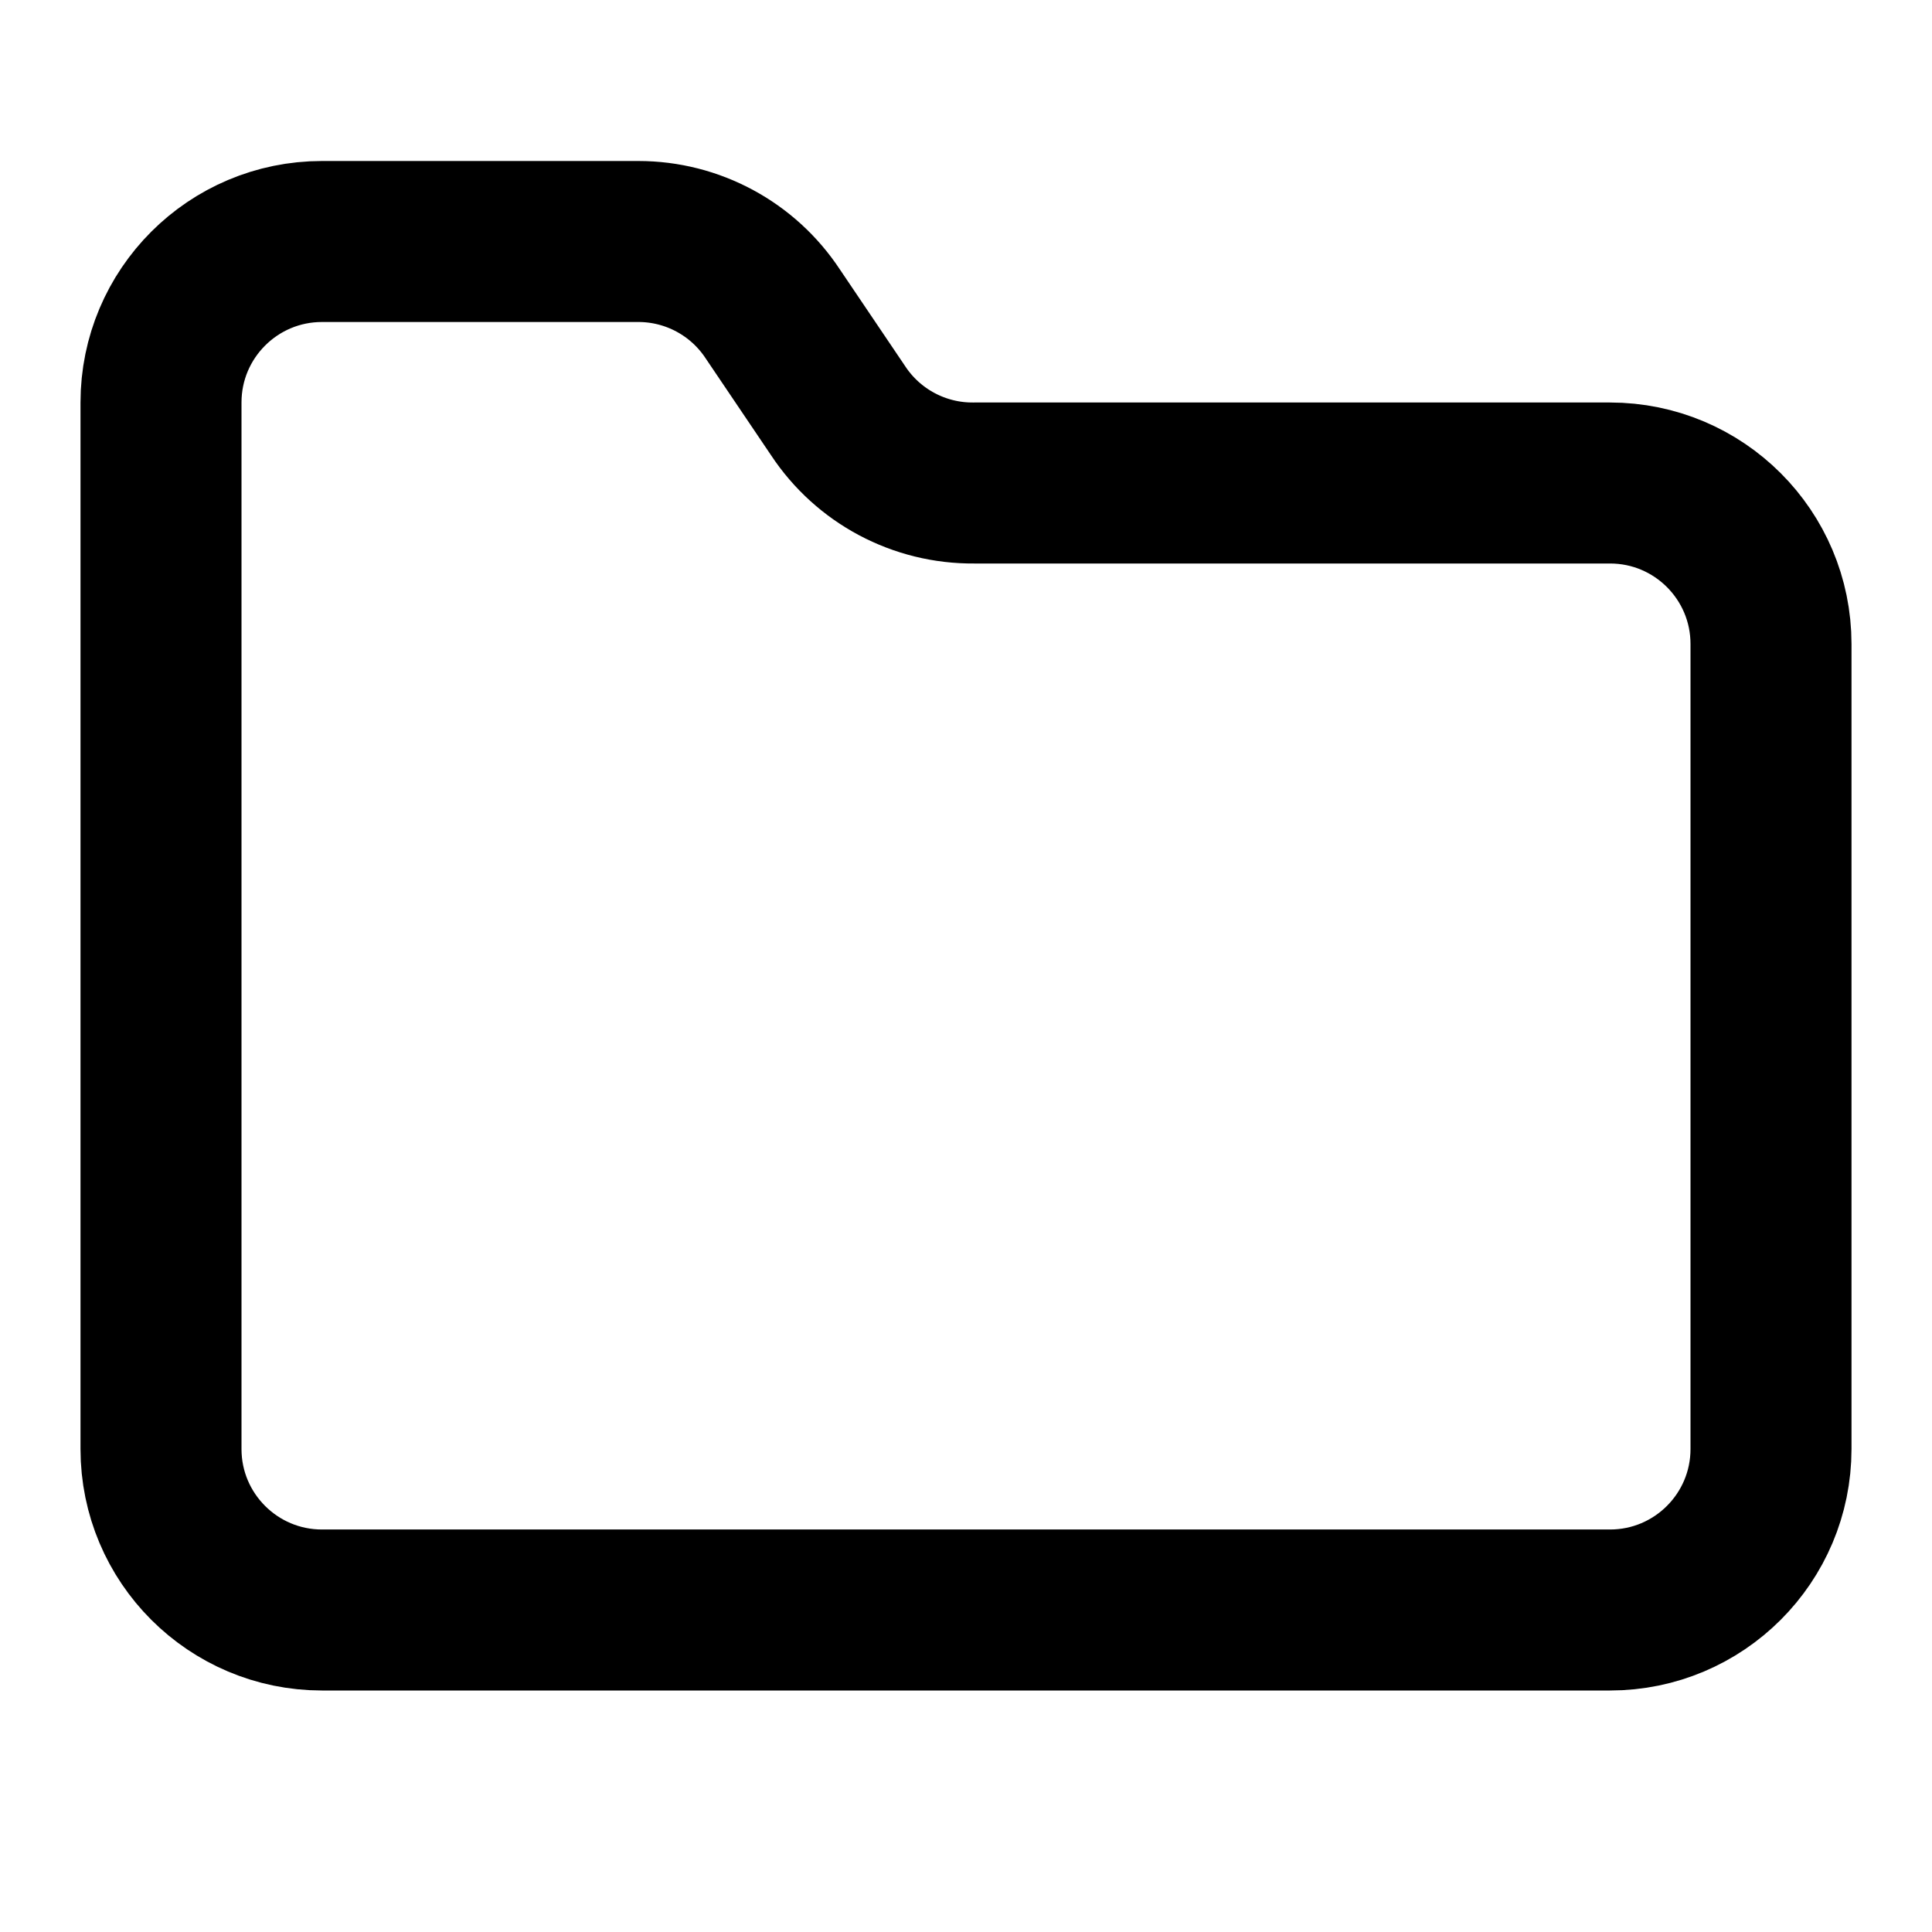
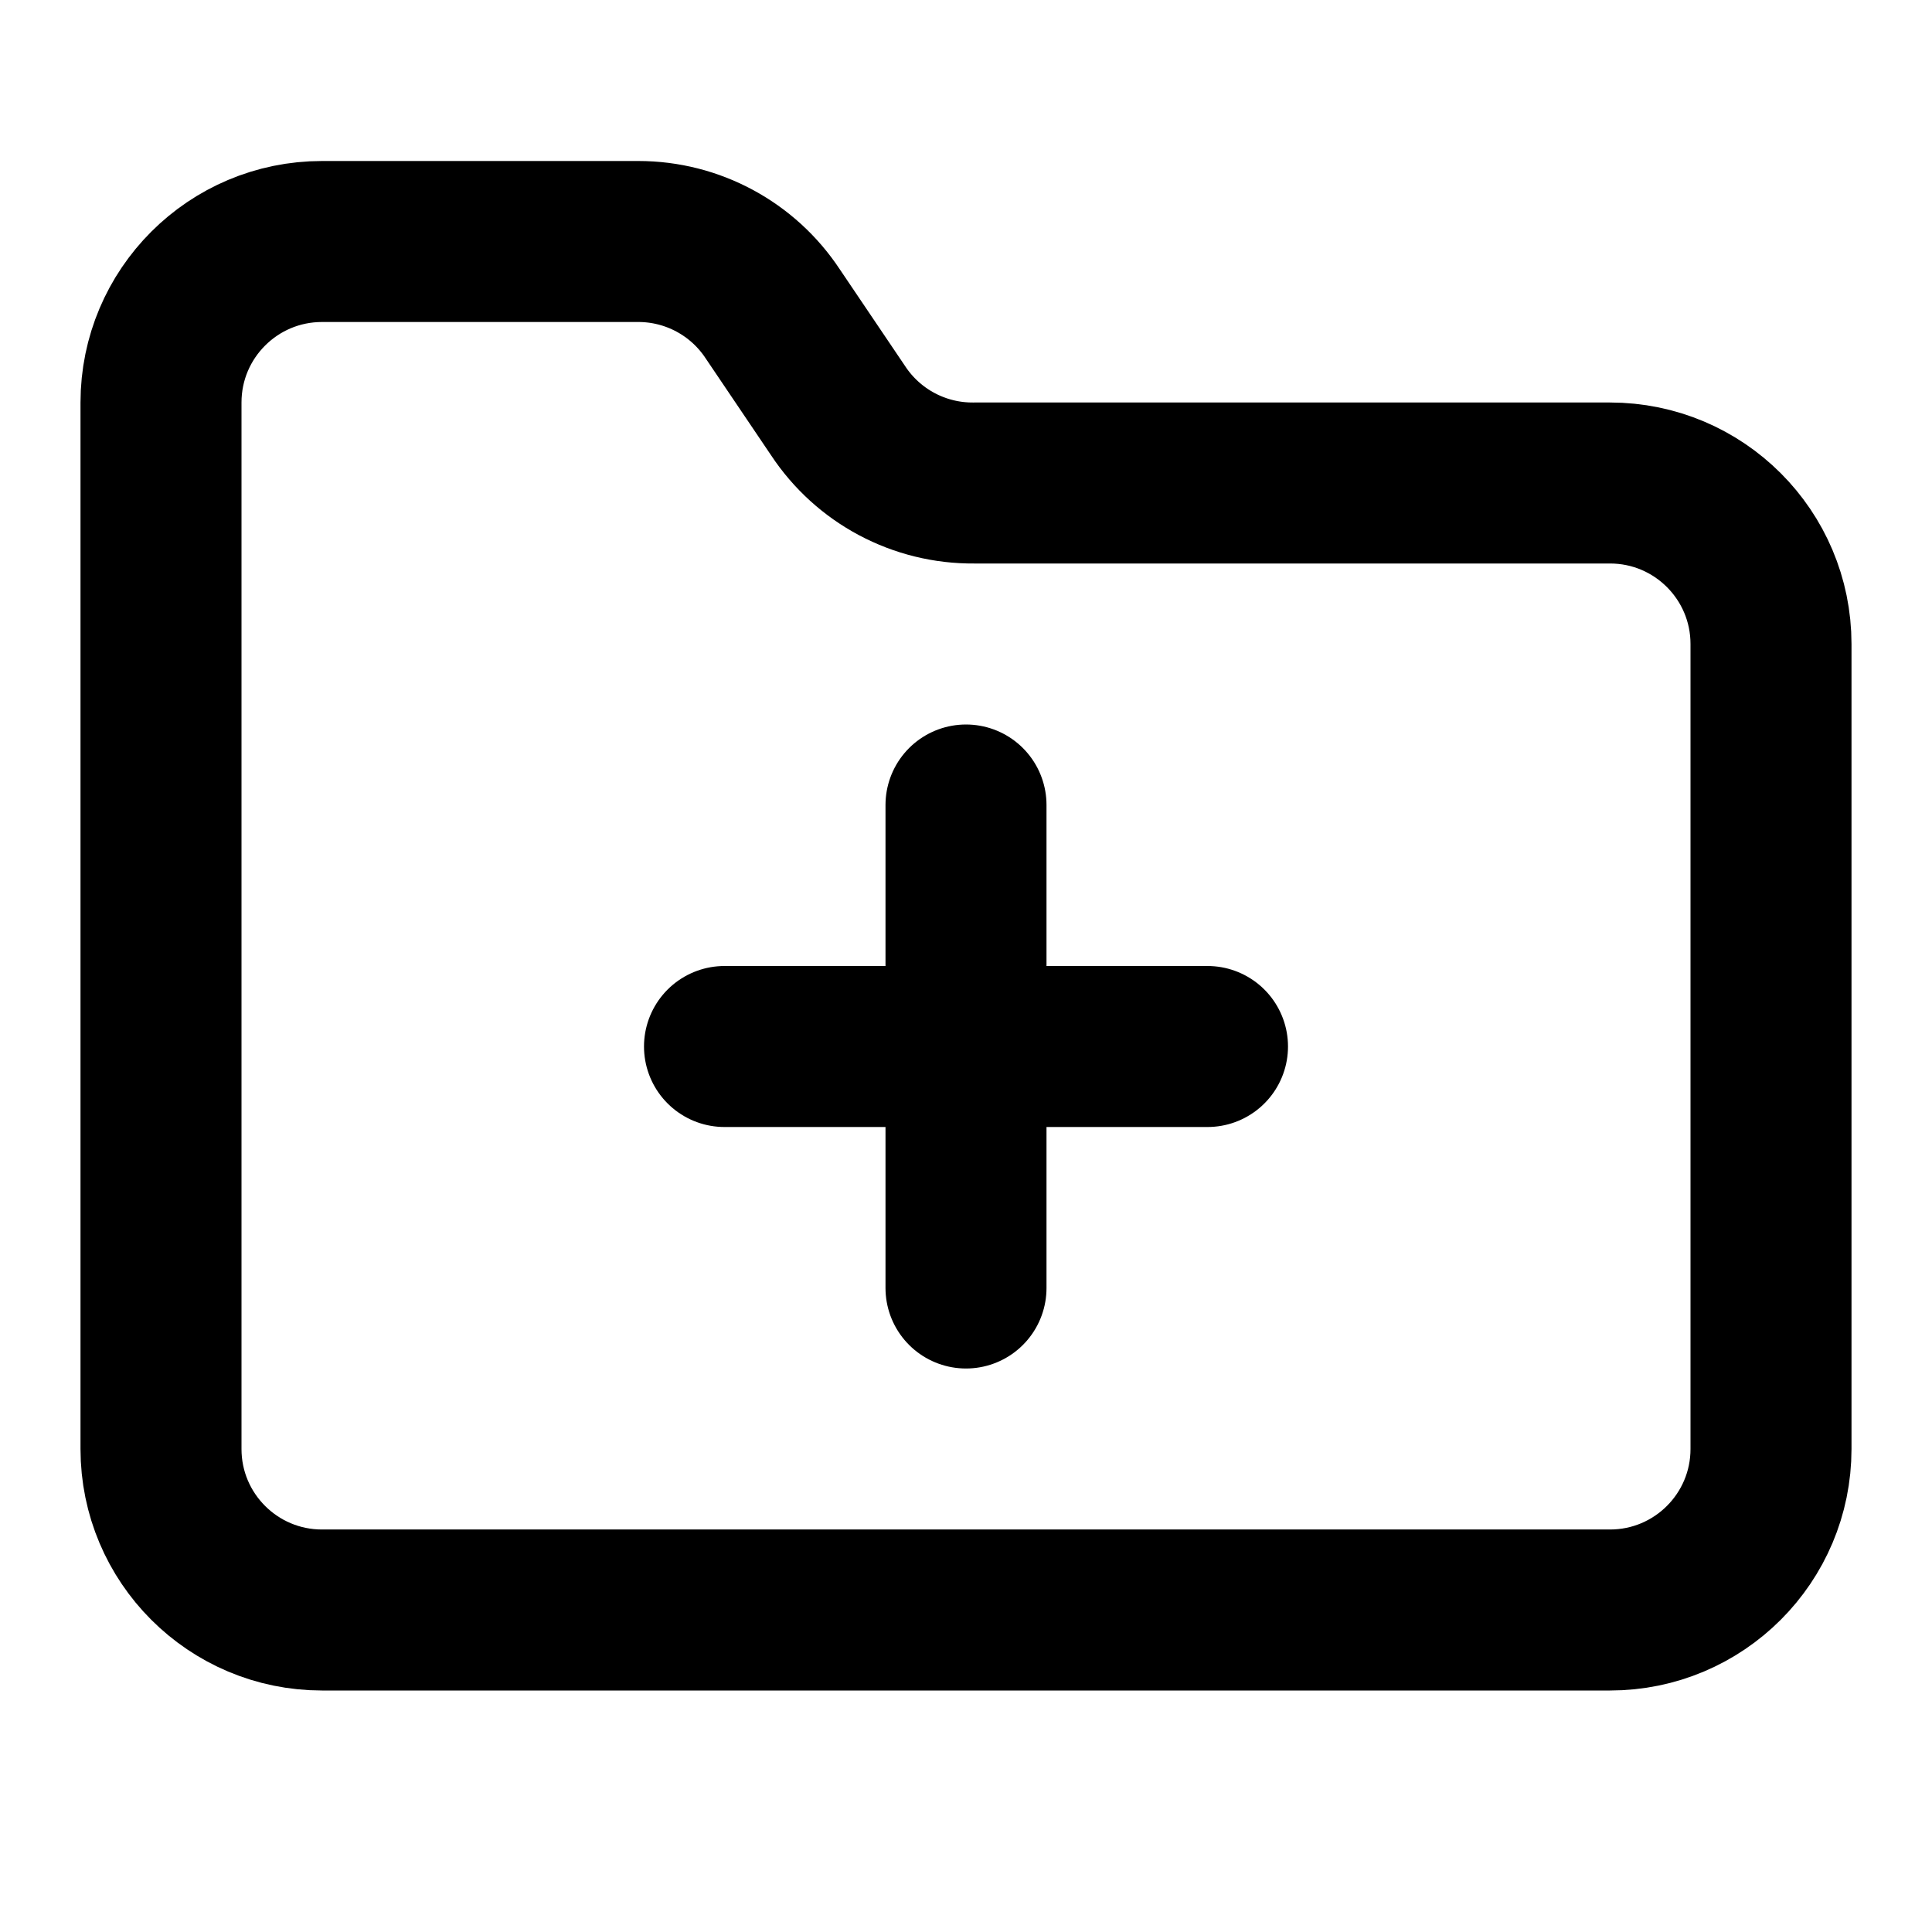
- <svg xmlns="http://www.w3.org/2000/svg" class="lucide lucide-folder" width="24" height="24" viewBox="0 0 24 24" fill="none" stroke="currentColor" stroke-width="2" stroke-linecap="round" stroke-linejoin="round">
+ <svg xmlns="http://www.w3.org/2000/svg" class="lucide lucide-folder-plus" width="24" height="24" viewBox="0 0 24 24" fill="none" stroke="currentColor" stroke-width="2" stroke-linecap="round" stroke-linejoin="round">
+   <path d="M12 10v6" />
+   <path d="M9 13h6" />
  <path d="M20 20a2 2 0 0 0 2-2V8a2 2 0 0 0-2-2h-7.9a2 2 0 0 1-1.69-.9L9.6 3.9A2 2 0 0 0 7.93 3H4a2 2 0 0 0-2 2v13a2 2 0 0 0 2 2Z" />
</svg>
